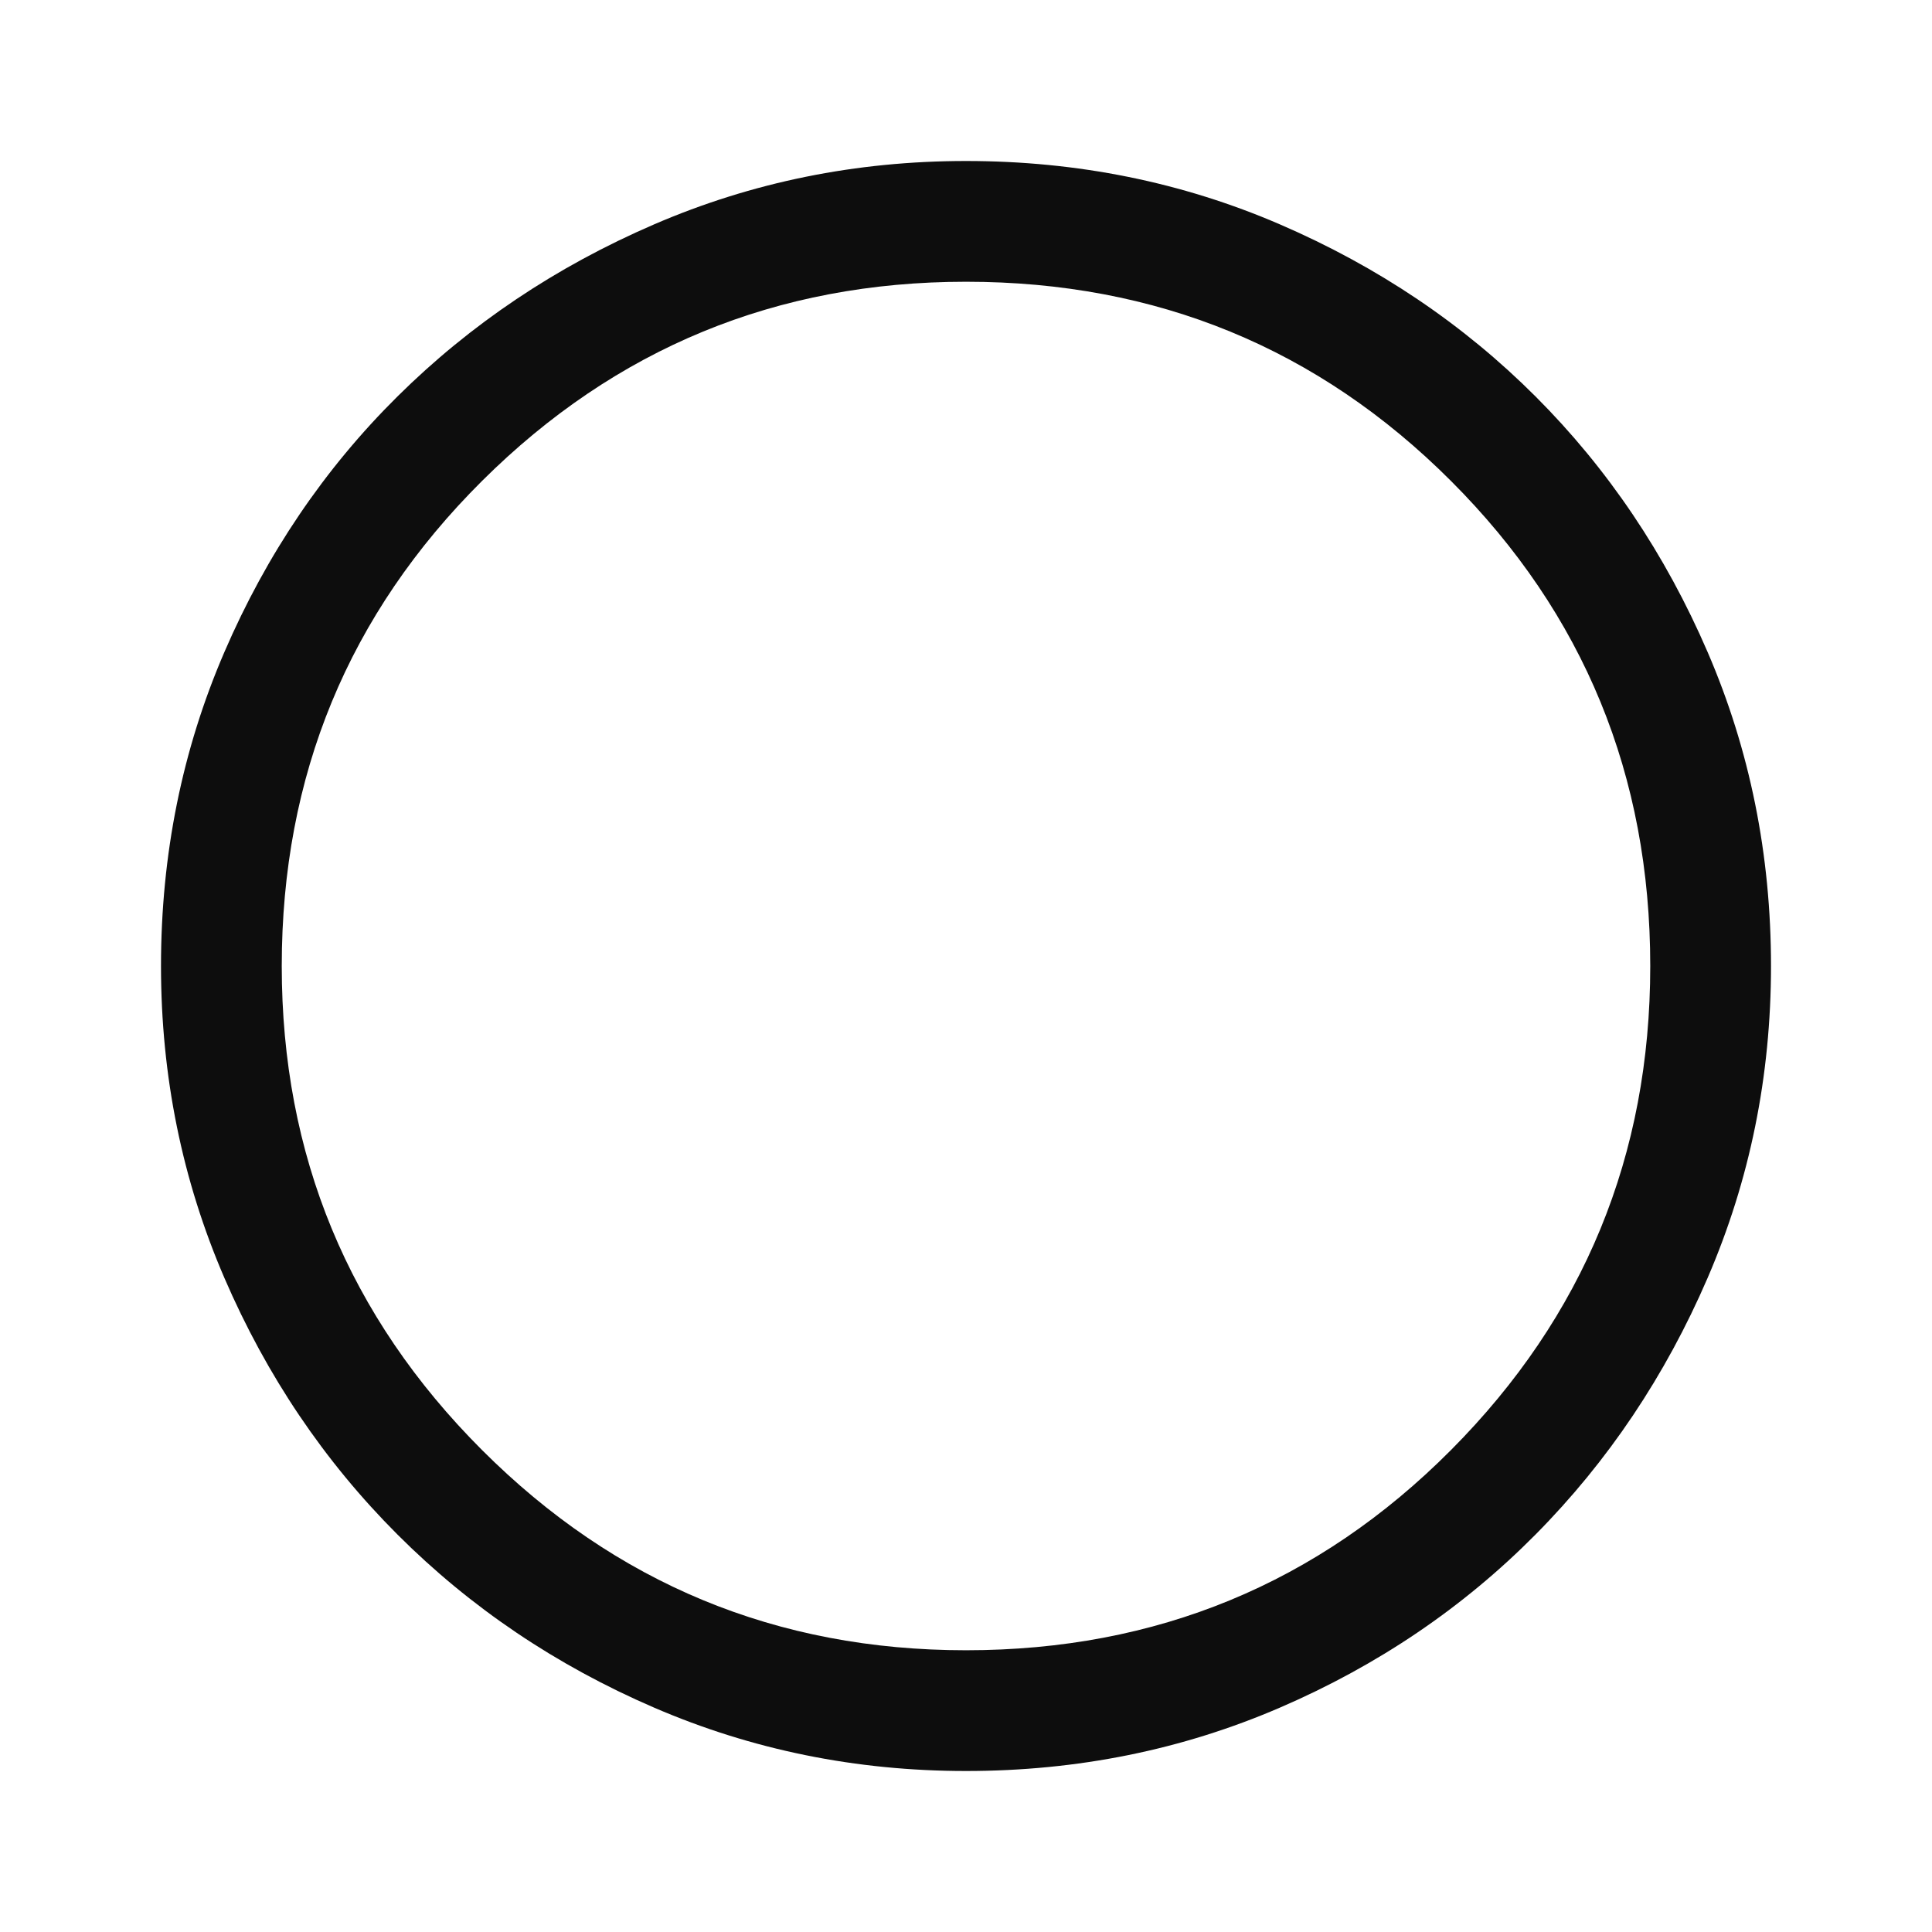
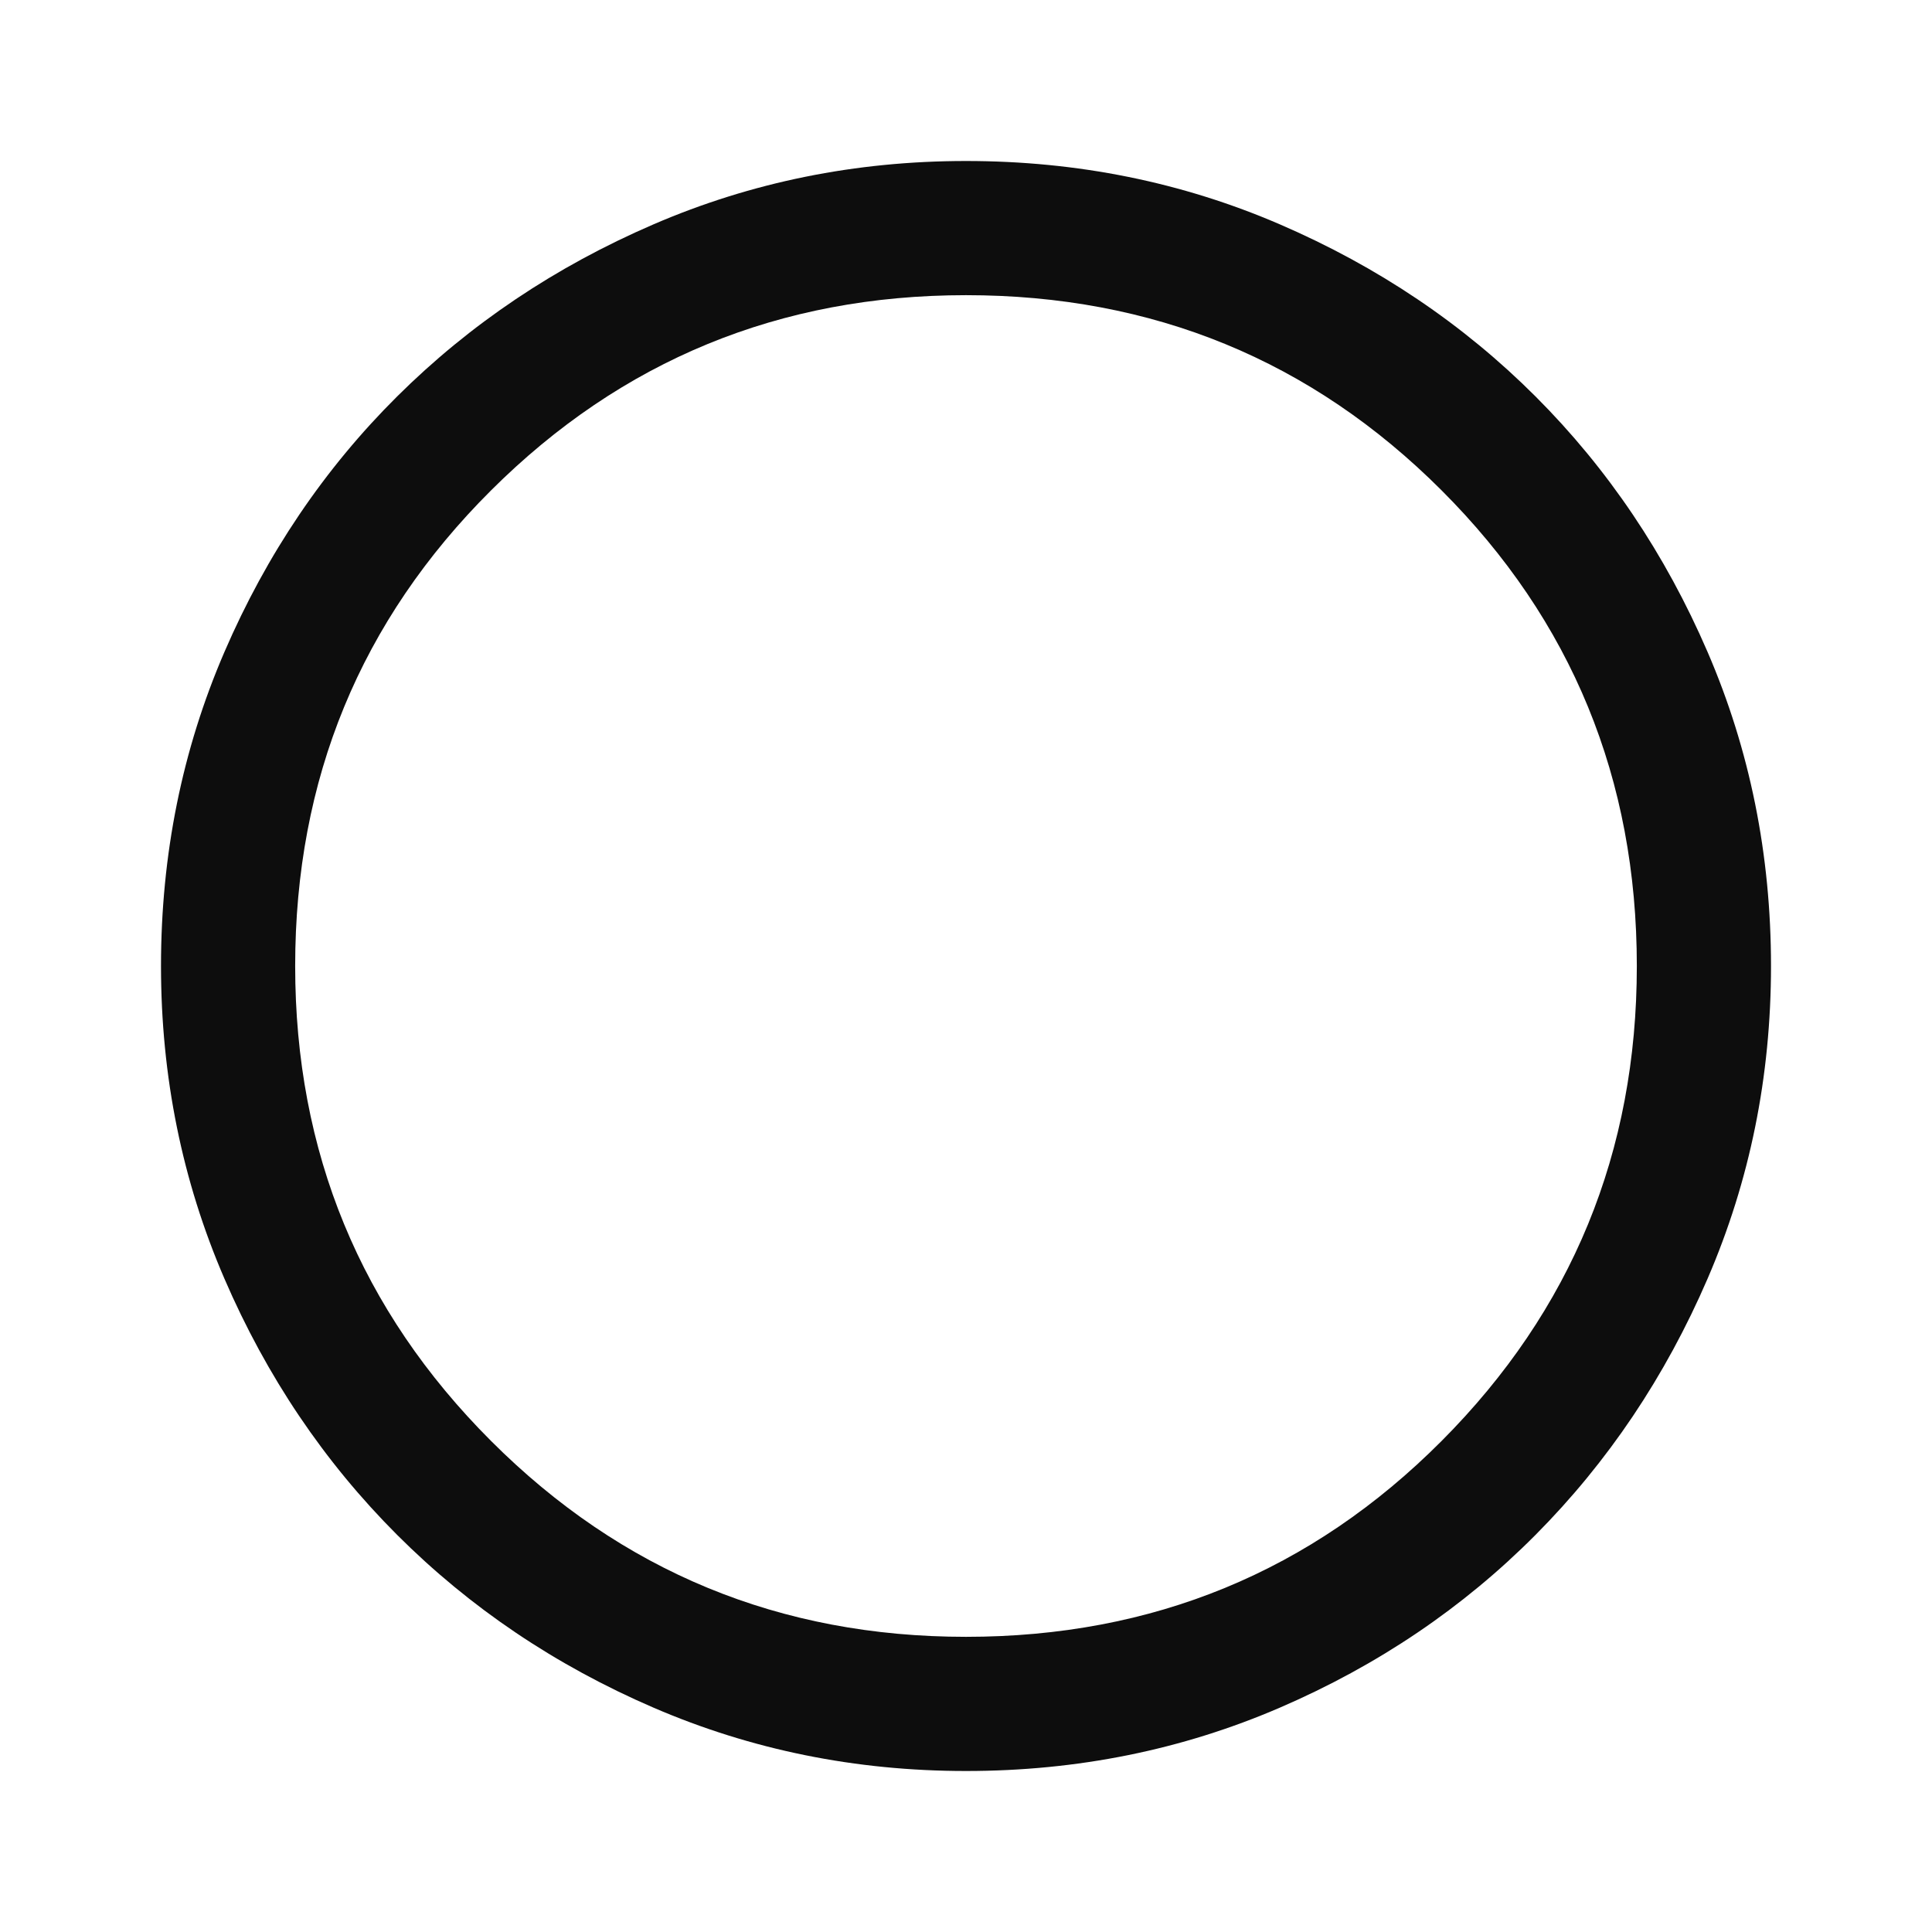
- <svg xmlns="http://www.w3.org/2000/svg" height="48px" viewBox="0 -960 960 960" width="48px" fill="#0d0d0d">
-   <path d="M480-80q-82 0-155-31.5t-127.5-86Q143-252 111.5-325T80-480q0-83 31.5-156t86-127Q252-817 325-848.5T480-880q83 0 156 31.5T763-763q54 54 85.5 127T880-480q0 82-31.5 155T763-197.5q-54 54.5-127 86T480-80Zm0-60q142 0 241-99.5T820-480q0-142-99-241t-241-99q-141 0-240.5 99T140-480q0 141 99.5 240.5T480-140Zm0-340Z" />
+ <svg xmlns="http://www.w3.org/2000/svg" height="40px" viewBox="0 -960 960 960" width="40px" fill="#0d0d0d">
+   <path d="M480-80q-82.33 0-155.33-31.5-73-31.5-127.34-85.83Q143-251.67 111.5-324.67T80-480q0-83 31.5-156t85.83-127q54.34-54 127.34-85.5T480-880q83 0 156 31.5T763-763q54 54 85.5 127T880-480q0 82.33-31.5 155.33-31.5 73-85.5 127.34Q709-143 636-111.5T480-80Zm0-66.67q139.33 0 236.33-97.33t97-236q0-139.33-97-236.33t-236.33-97q-138.67 0-236 97-97.33 97-97.33 236.33 0 138.67 97.33 236 97.33 97.33 236 97.33ZM480-480Z" />
</svg>
